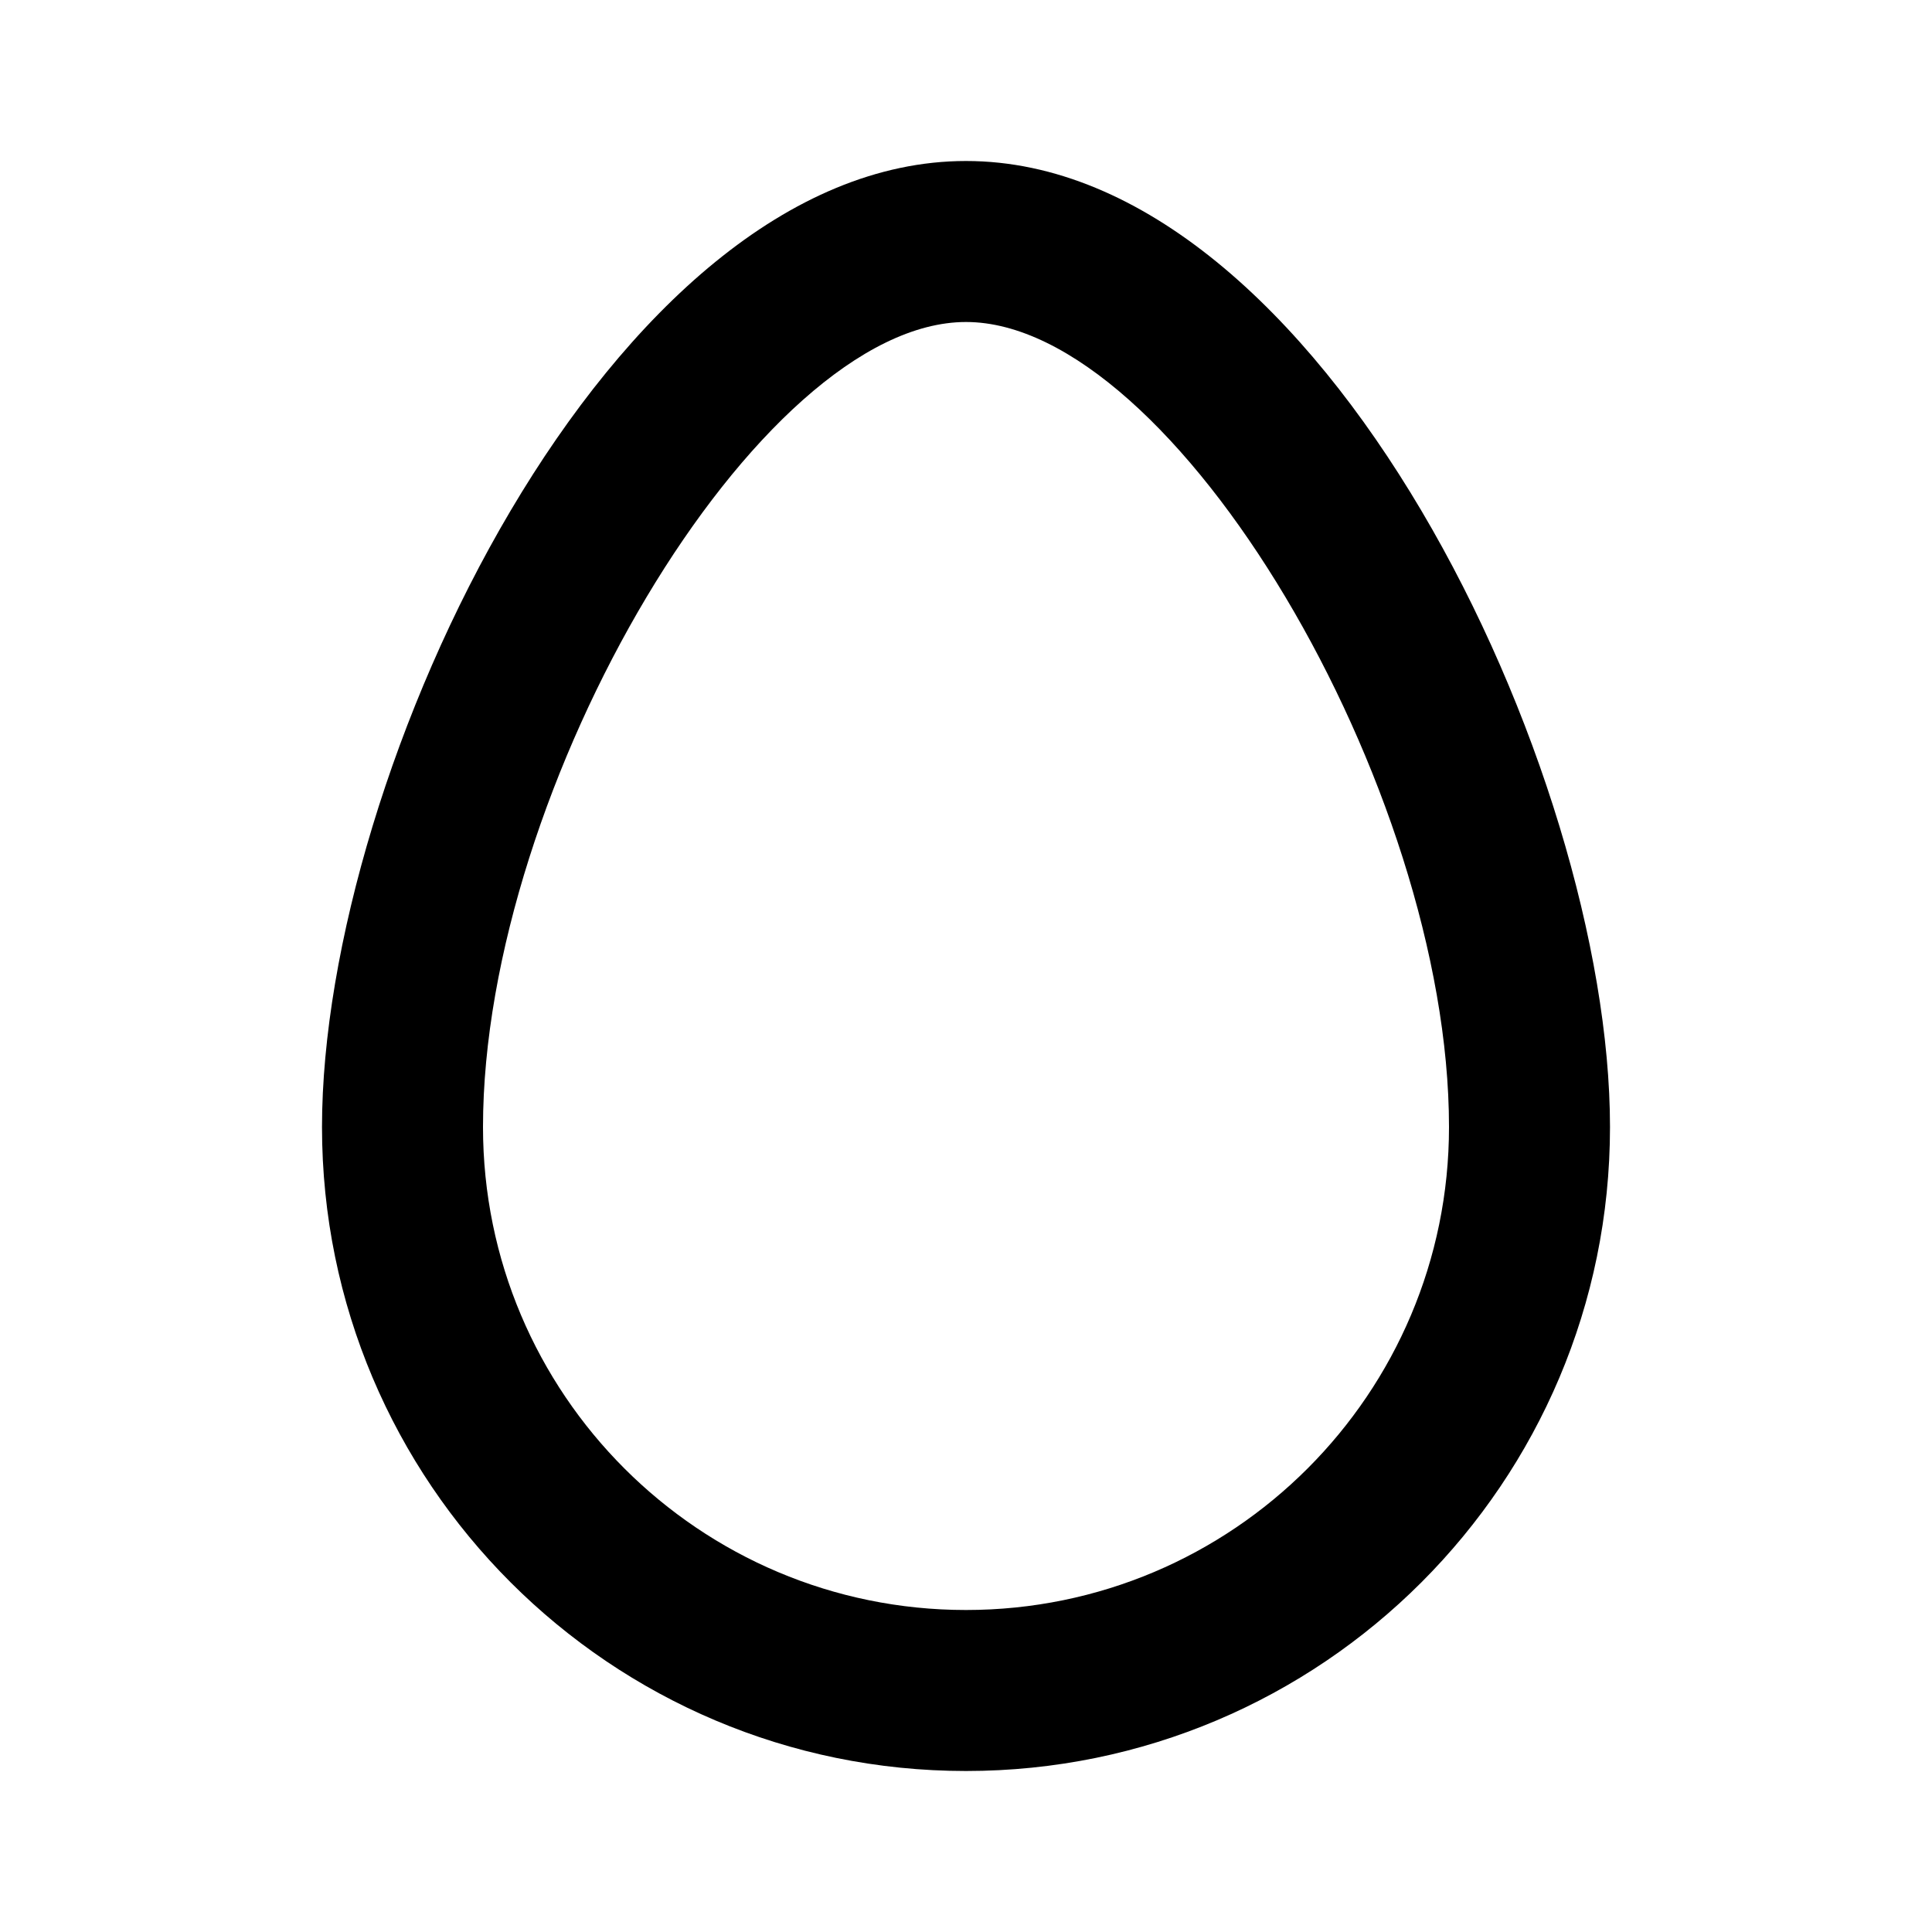
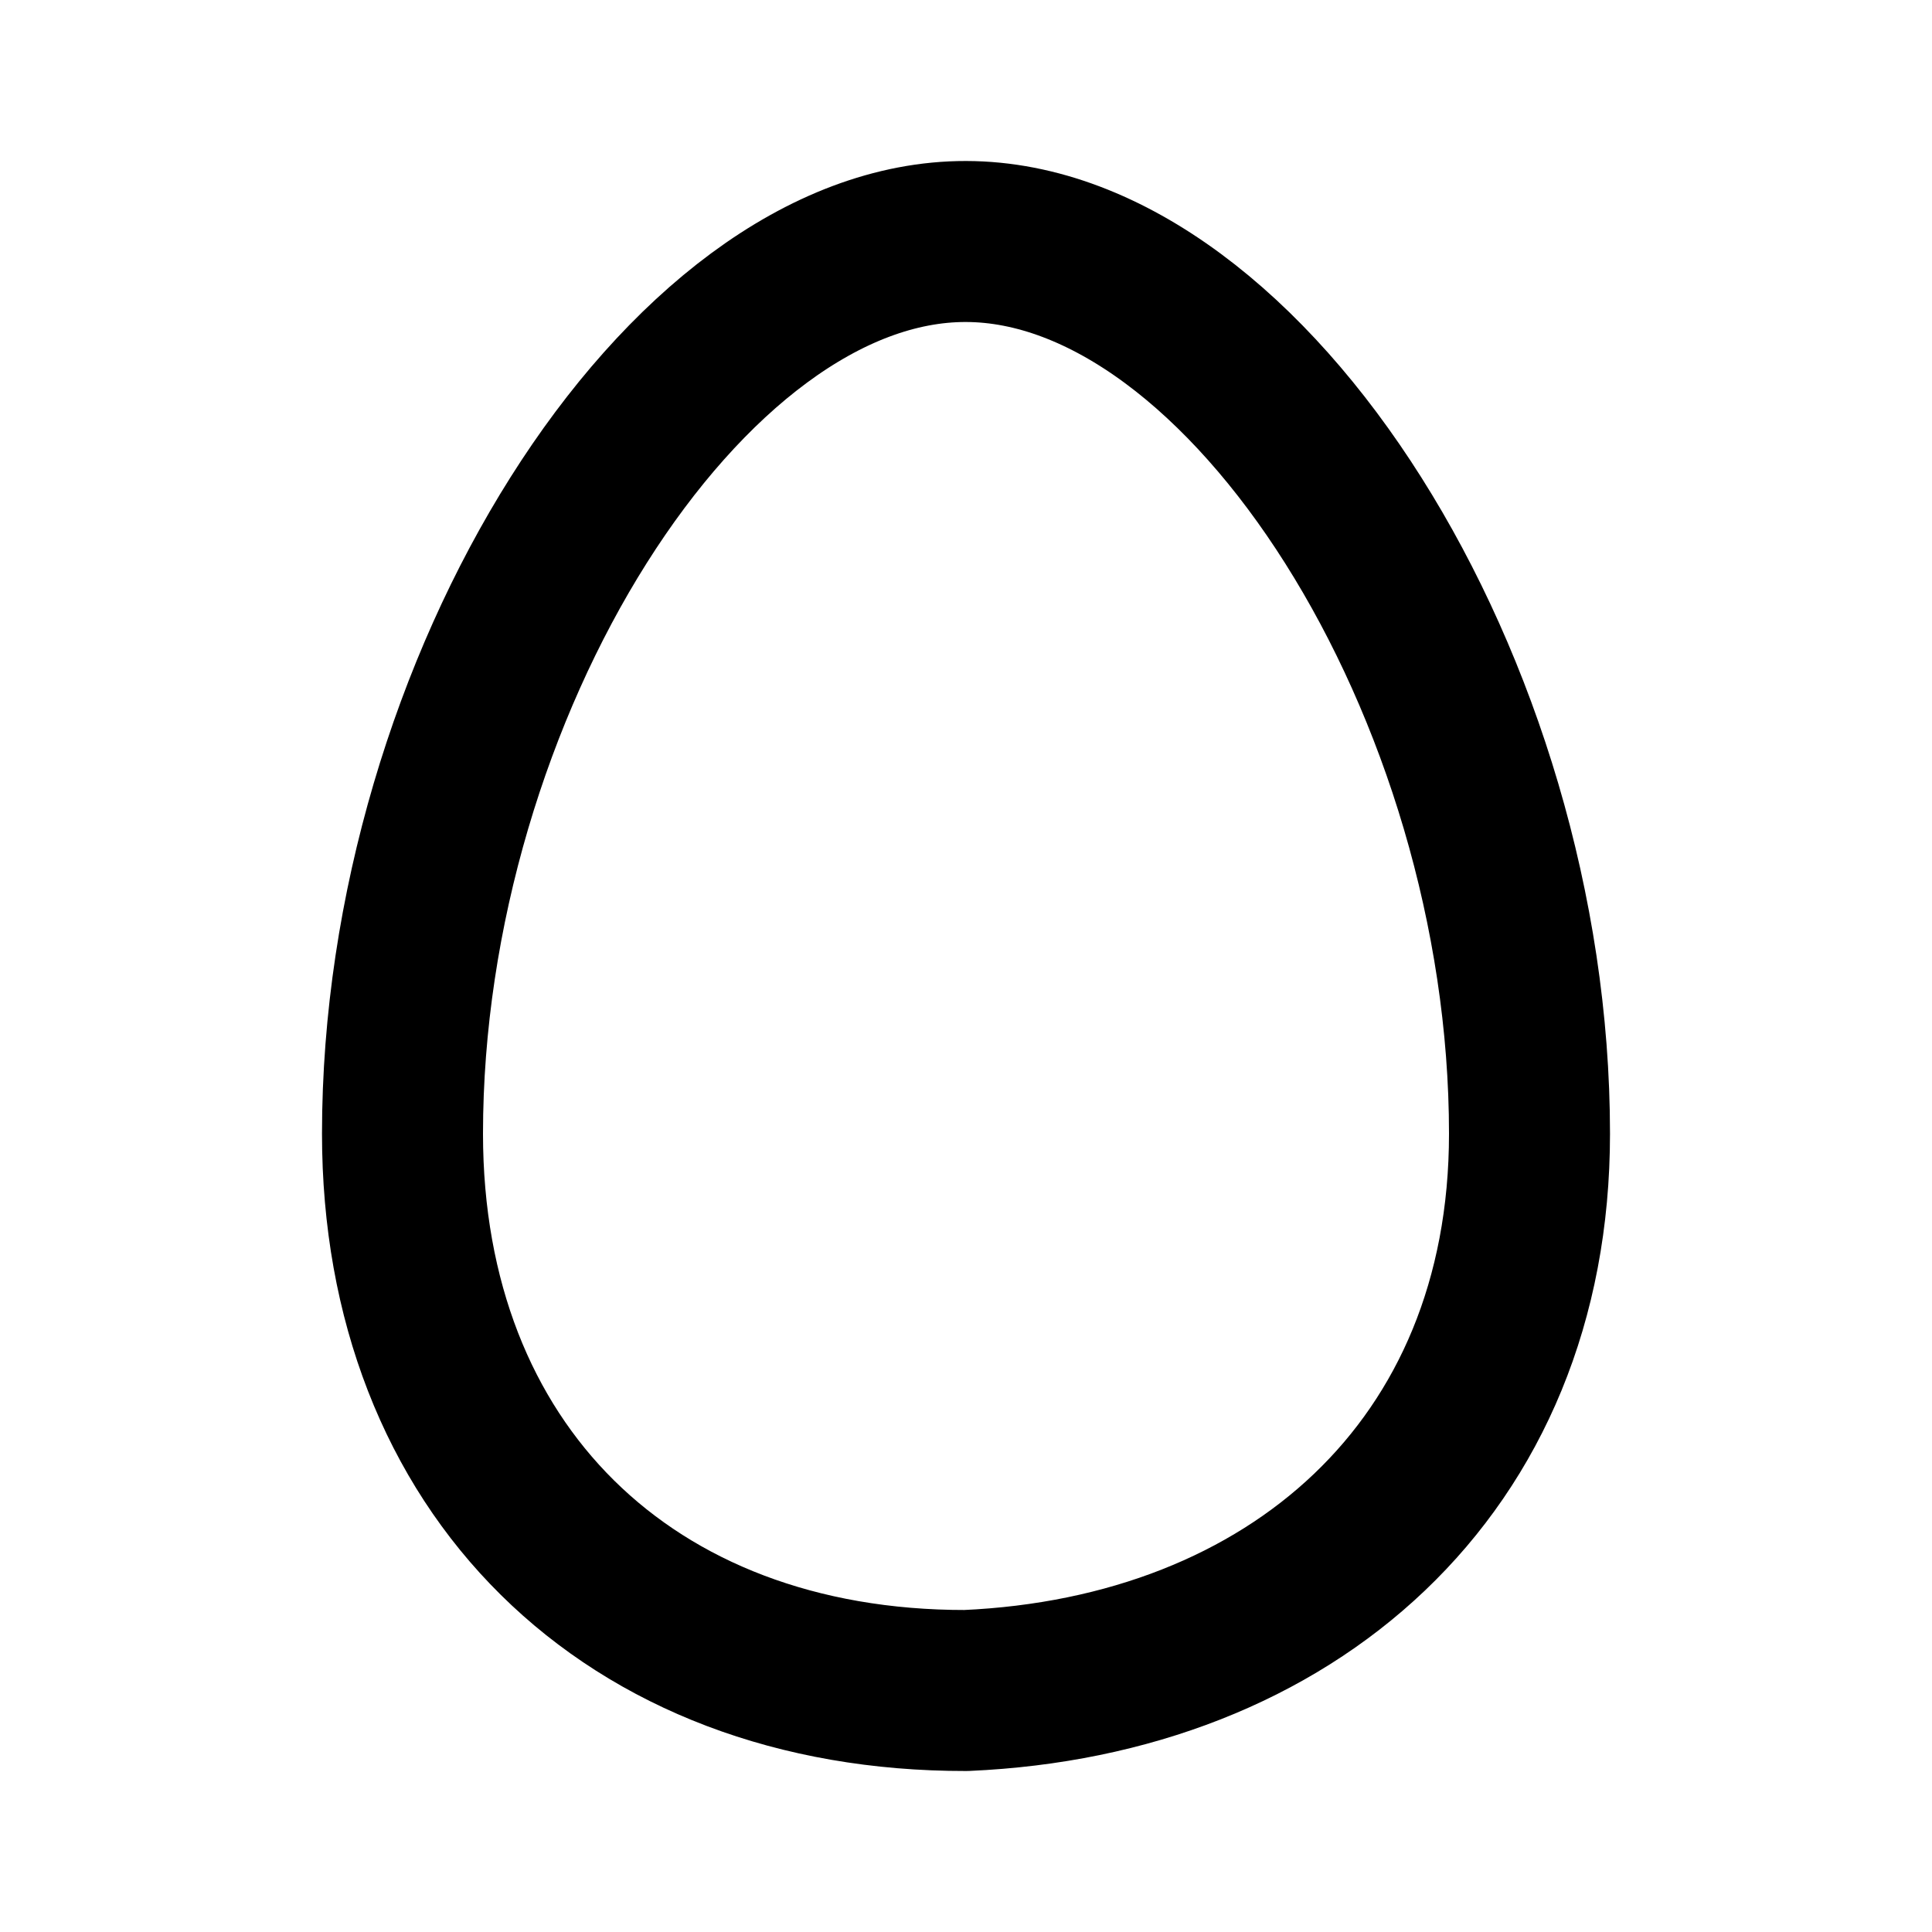
- <svg xmlns="http://www.w3.org/2000/svg" viewBox="-4 -2 24 24" width="24" height="24" fill="currentColor">
-   <path d="M8 18a6 6 0 0 0 6-6c0-4.221-3.418-10-6-10S2 7.779 2 12a6 6 0 0 0 6 6zm0 2a8 8 0 0 1-8-8C0 7.582 3.582 0 8 0s8 7.582 8 12a8 8 0 0 1-8 8z" />
+ <svg xmlns="http://www.w3.org/2000/svg" class="icon icon-tabler icon-tabler-egg" width="24" height="24" viewBox="0 0 24 24" stroke-width="2" stroke="currentColor" fill="none" stroke-linecap="round" stroke-linejoin="round">
+   <path stroke="none" d="M0 0h24v24H0z" fill="none" />
+   <path d="M19 14.083c0 4.154 -2.966 6.74 -7 6.917c-4.2 .006 -7 -2.763 -7 -6.917c0 -5.538 3.5 -11.09 7 -11.083c3.5 .007 7 5.545 7 11.083z" />
</svg>
